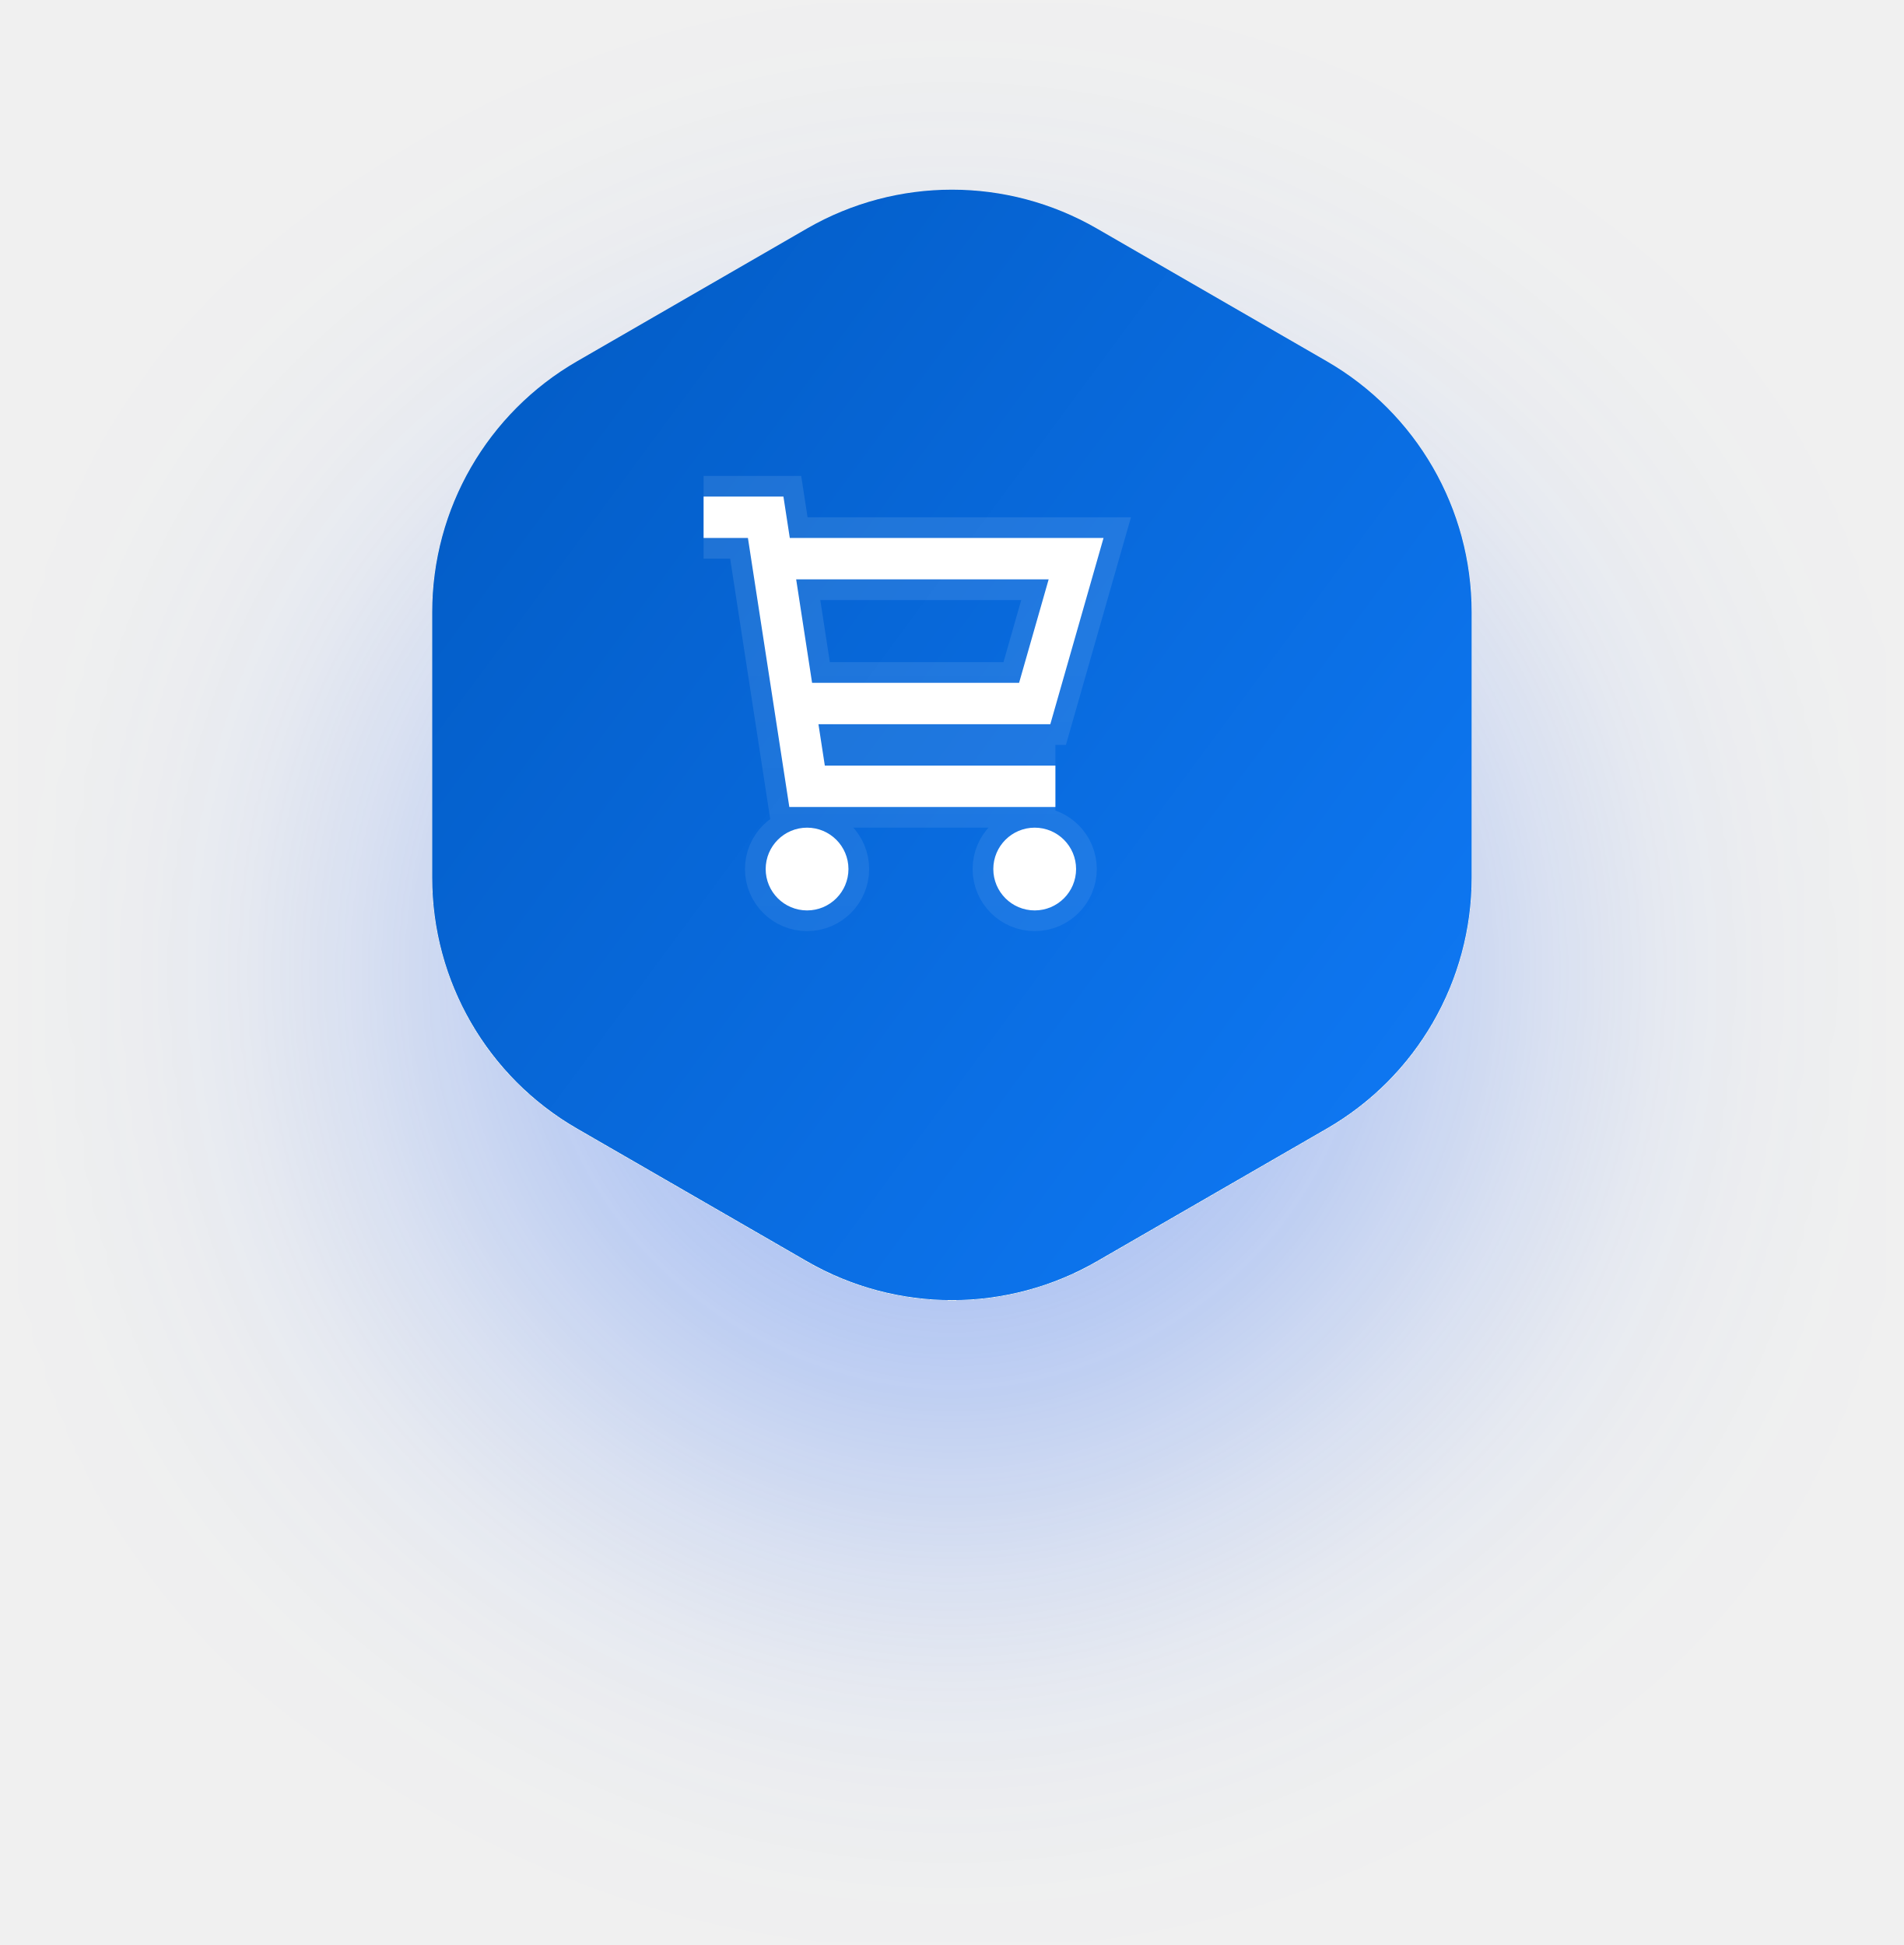
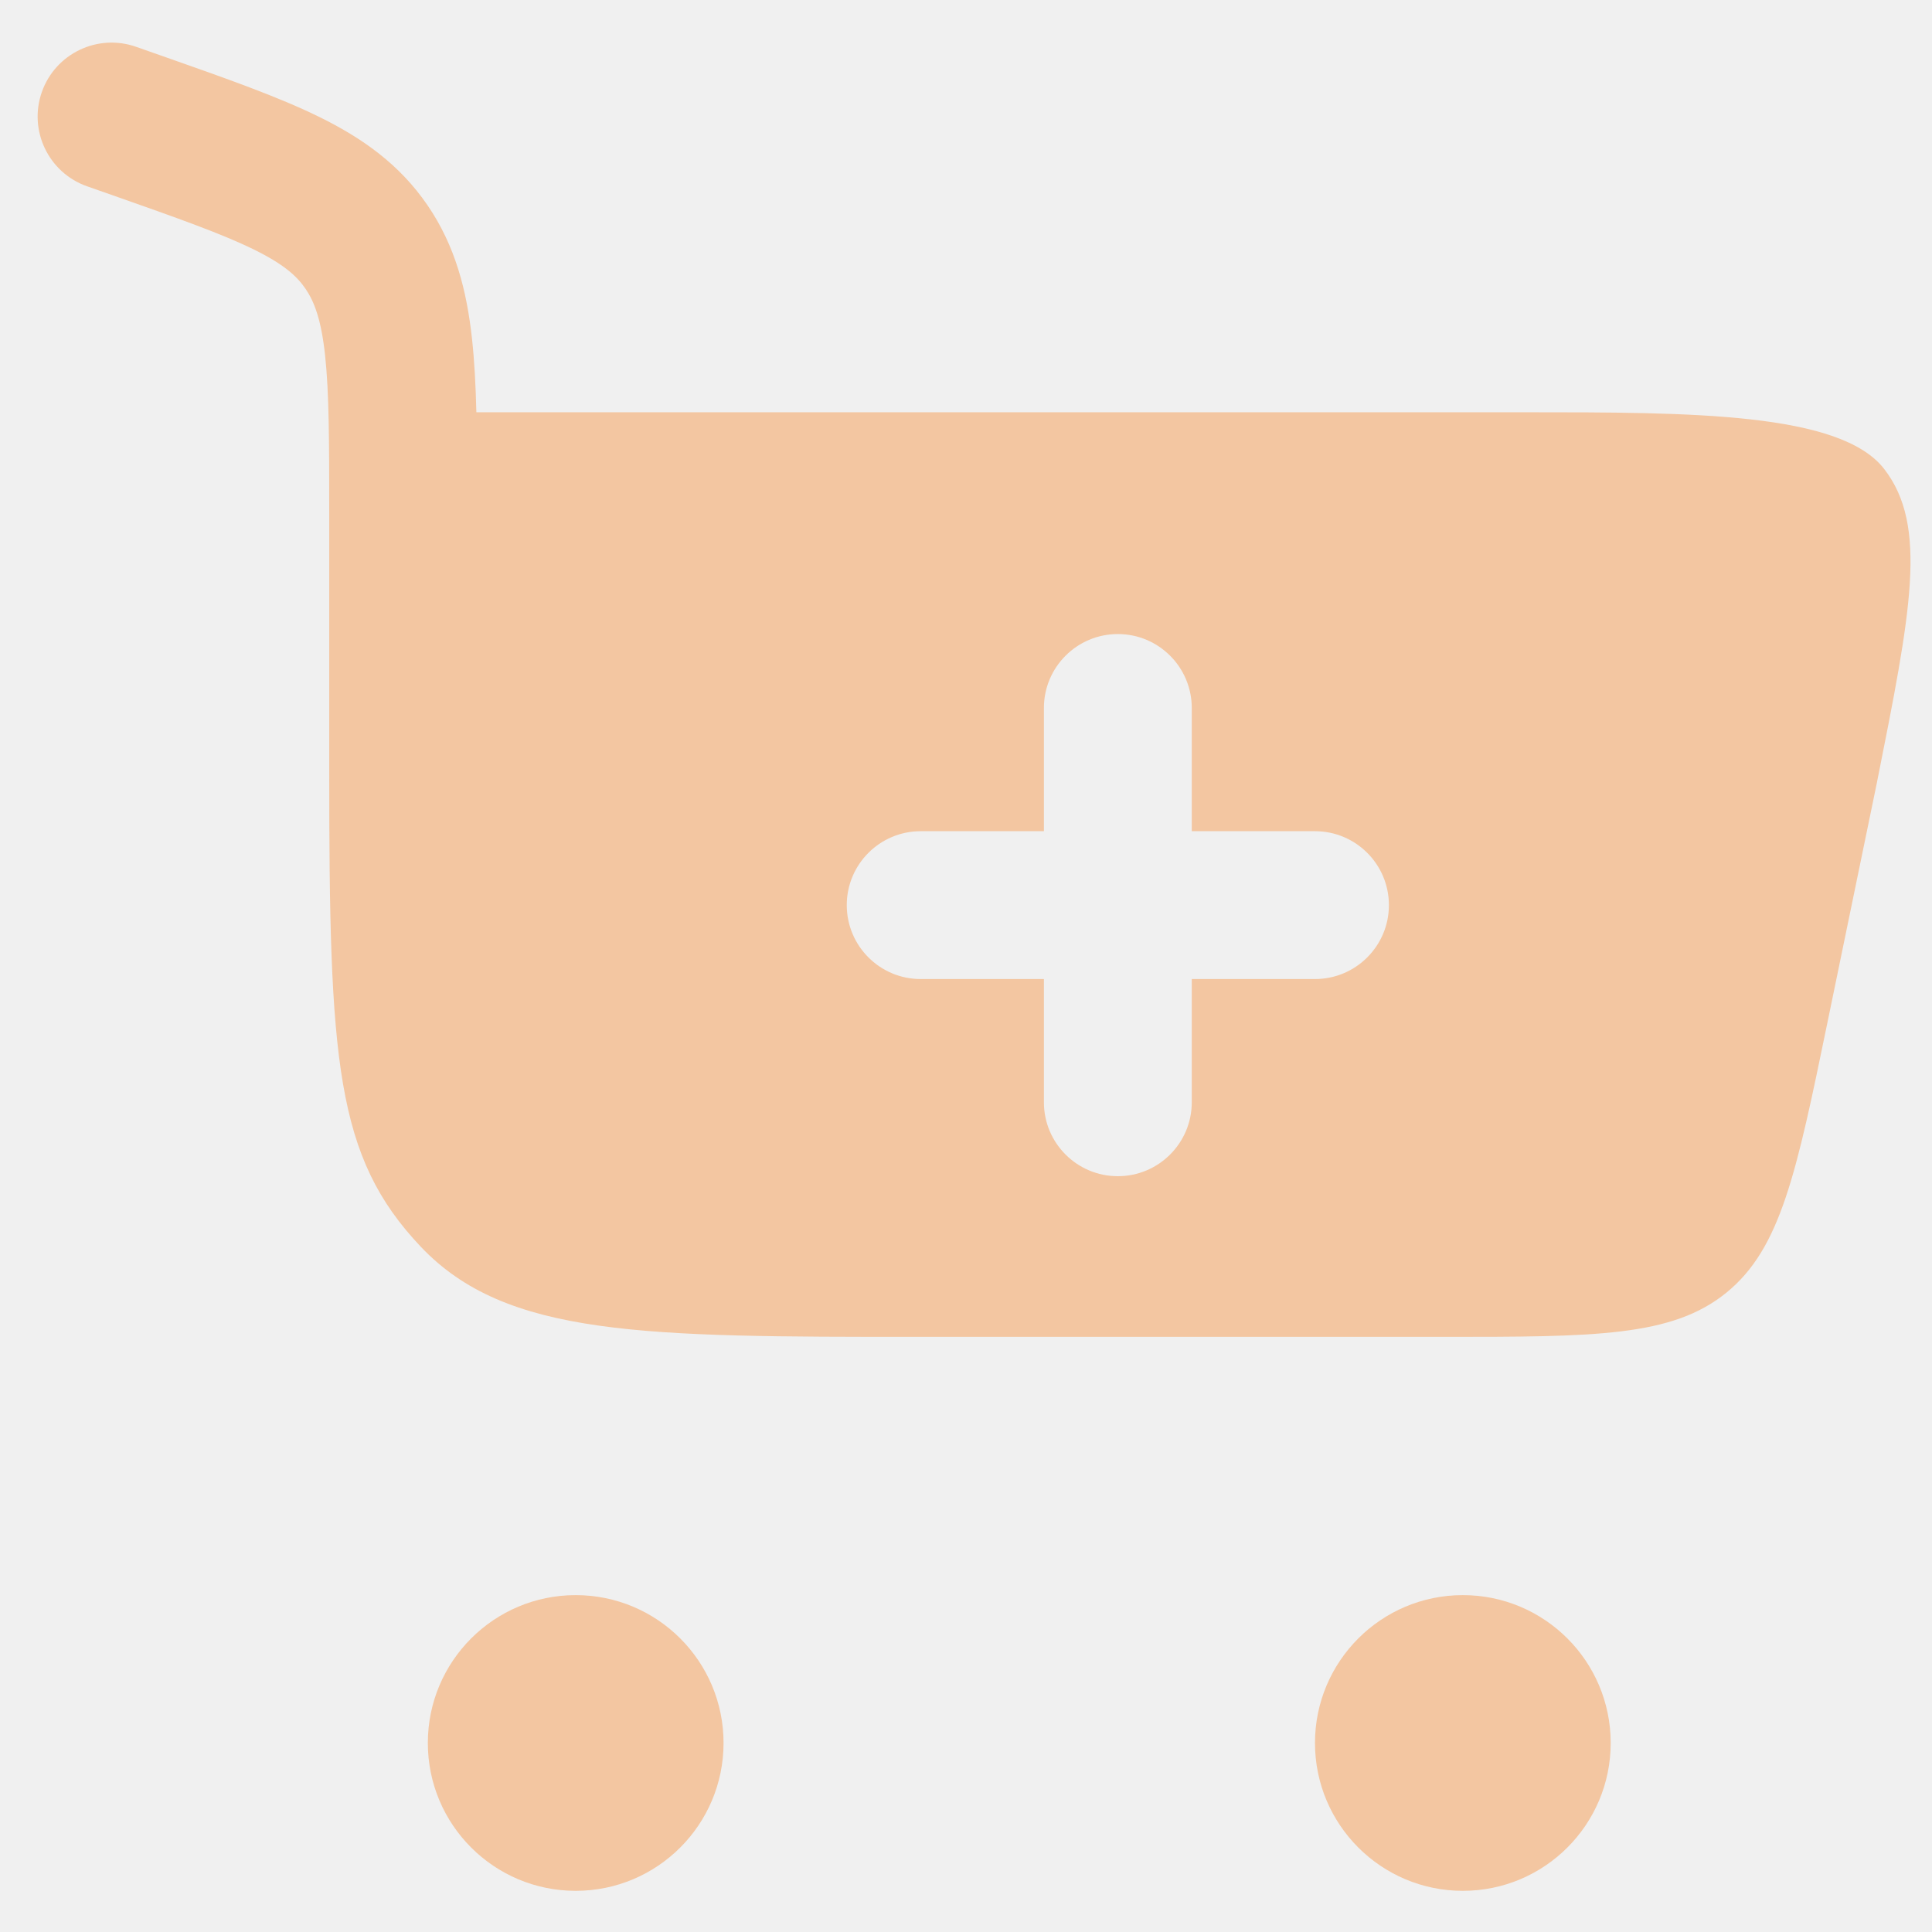
- <svg xmlns="http://www.w3.org/2000/svg" width="92" height="94" viewBox="0 0 92 94" fill="none">
-   <g filter="url(#filter0_d_408_5)">
-     <path d="M39 11.041C43.332 8.541 48.668 8.541 53 11.041L64.115 17.459C68.446 19.959 71.115 24.581 71.115 29.583V42.417C71.115 47.419 68.446 52.041 64.115 54.541L53 60.959C48.668 63.459 43.332 63.459 39 60.959L27.885 54.541C23.554 52.041 20.885 47.419 20.885 42.417V29.583C20.885 24.581 23.554 19.959 27.885 17.459L39 11.041Z" fill="url(#paint0_linear_408_5)" />
-     <path d="M6.3 5H21L19 12H7.377M20 16H8L6 3H3M9 20C9 20.552 8.552 21 8 21C7.448 21 7 20.552 7 20C7 19.448 7.448 19 8 19C8.552 19 9 19.448 9 20ZM20 20C20 20.552 19.552 21 19 21C18.448 21 18 20.552 18 20C18 19.448 18.448 19 19 19C19.552 19 20 19.448 20 20Z" stroke="url(#paint1_linear_408_5)" stroke-opacity="0.19" stroke-width="4" transform="translate(31, 22)" />
-   </g>
-   <path d="M6.3 5H21L19 12H7.377M20 16H8L6 3H3M9 20C9 20.552 8.552 21 8 21C7.448 21 7 20.552 7 20C7 19.448 7.448 19 8 19C8.552 19 9 19.448 9 20ZM20 20C20 20.552 19.552 21 19 21C18.448 21 18 20.552 18 20C18 19.448 18.448 19 19 19C19.552 19 20 19.448 20 20Z" stroke="white" stroke-width="2" transform="translate(31, 22)" x="2" />
-   <defs>
-     <filter id="filter0_d_408_5" x="0.885" y="0.166" width="90.23" height="93.668" filterUnits="userSpaceOnUse" color-interpolation-filters="sRGB">
-       <feFlood flood-opacity="0" result="BackgroundImageFix" />
-       <feColorMatrix in="SourceAlpha" type="matrix" values="0 0 0 0 0 0 0 0 0 0 0 0 0 0 0 0 0 0 127 0" result="hardAlpha" />
-       <feOffset dy="11" />
-       <feGaussianBlur stdDeviation="10" />
-       <feComposite in2="hardAlpha" operator="out" />
-       <feColorMatrix type="matrix" values="0 0 0 0 0.125 0 0 0 0 0.392 0 0 0 0 0.98 0 0 0 0.36 0" />
-       <feBlend mode="normal" in2="BackgroundImageFix" result="effect1_dropShadow_408_5" />
-       <feBlend mode="normal" in="SourceGraphic" in2="effect1_dropShadow_408_5" result="shape" />
-     </filter>
-     <linearGradient id="paint0_linear_408_5" x1="17" y1="2.668" x2="78.06" y2="47.728" gradientUnits="userSpaceOnUse">
-       <stop stop-color="#0056BC" />
-       <stop offset="1" stop-color="#0F79F5" />
-     </linearGradient>
-     <linearGradient id="paint1_linear_408_5" x1="46" y1="7" x2="46" y2="65" gradientUnits="userSpaceOnUse">
-       <stop stop-color="white" stop-opacity="0.54" />
-       <stop offset="1" stop-color="white" stop-opacity="0" />
-     </linearGradient>
-   </defs>
+ <svg xmlns="http://www.w3.org/2000/svg" width="34" height="34" viewBox="0 0 49 47" fill="none">
+   <path fill-rule="evenodd" clip-rule="evenodd" d="M3.452 0.187C2.475 -0.156 1.405 0.357 1.061 1.334C0.718 2.311 1.231 3.381 2.208 3.725L2.861 3.954C4.53 4.541 5.627 4.93 6.434 5.326C7.192 5.698 7.526 5.999 7.747 6.321C7.972 6.652 8.147 7.105 8.245 8.013C8.348 8.964 8.35 10.202 8.35 12.052V18.556C8.35 25.91 8.508 28.337 10.674 30.622C12.84 32.906 16.326 32.906 23.299 32.906H36.556C40.459 32.906 42.41 32.906 43.789 31.782C45.168 30.658 45.562 28.747 46.35 24.925L47.6 18.863C48.467 14.515 48.901 12.341 47.791 10.899C46.682 9.456 42.89 9.456 38.677 9.456H12.082C12.065 8.78 12.033 8.165 11.973 7.61C11.839 6.369 11.548 5.237 10.843 4.206C10.132 3.166 9.188 2.5 8.086 1.96C7.056 1.454 5.747 0.994 4.206 0.452L3.452 0.187ZM28.351 15.081C29.386 15.081 30.226 15.921 30.226 16.956V20.081H33.351C34.386 20.081 35.226 20.921 35.226 21.956C35.226 22.991 34.386 23.831 33.351 23.831H30.226V26.956C30.226 27.991 29.386 28.831 28.351 28.831C27.315 28.831 26.476 27.991 26.476 26.956V23.831H23.351C22.315 23.831 21.476 22.991 21.476 21.956C21.476 20.921 22.315 20.081 23.351 20.081H26.476V16.956C26.476 15.921 27.315 15.081 28.351 15.081Z" fill="#F3C6A1" />
+   <path d="M14.601 39.456C16.672 39.456 18.351 41.135 18.351 43.206C18.351 45.277 16.672 46.956 14.601 46.956C12.53 46.956 10.851 45.277 10.851 43.206C10.851 41.135 12.53 39.456 14.601 39.456Z" fill="#F3C6A1" />
+   <path d="M37.101 39.456C39.172 39.456 40.851 41.135 40.851 43.206C40.851 45.277 39.172 46.956 37.101 46.956C35.03 46.956 33.351 45.277 33.351 43.206C33.351 41.135 35.03 39.456 37.101 39.456Z" fill="#F3C6A1" />
</svg>
